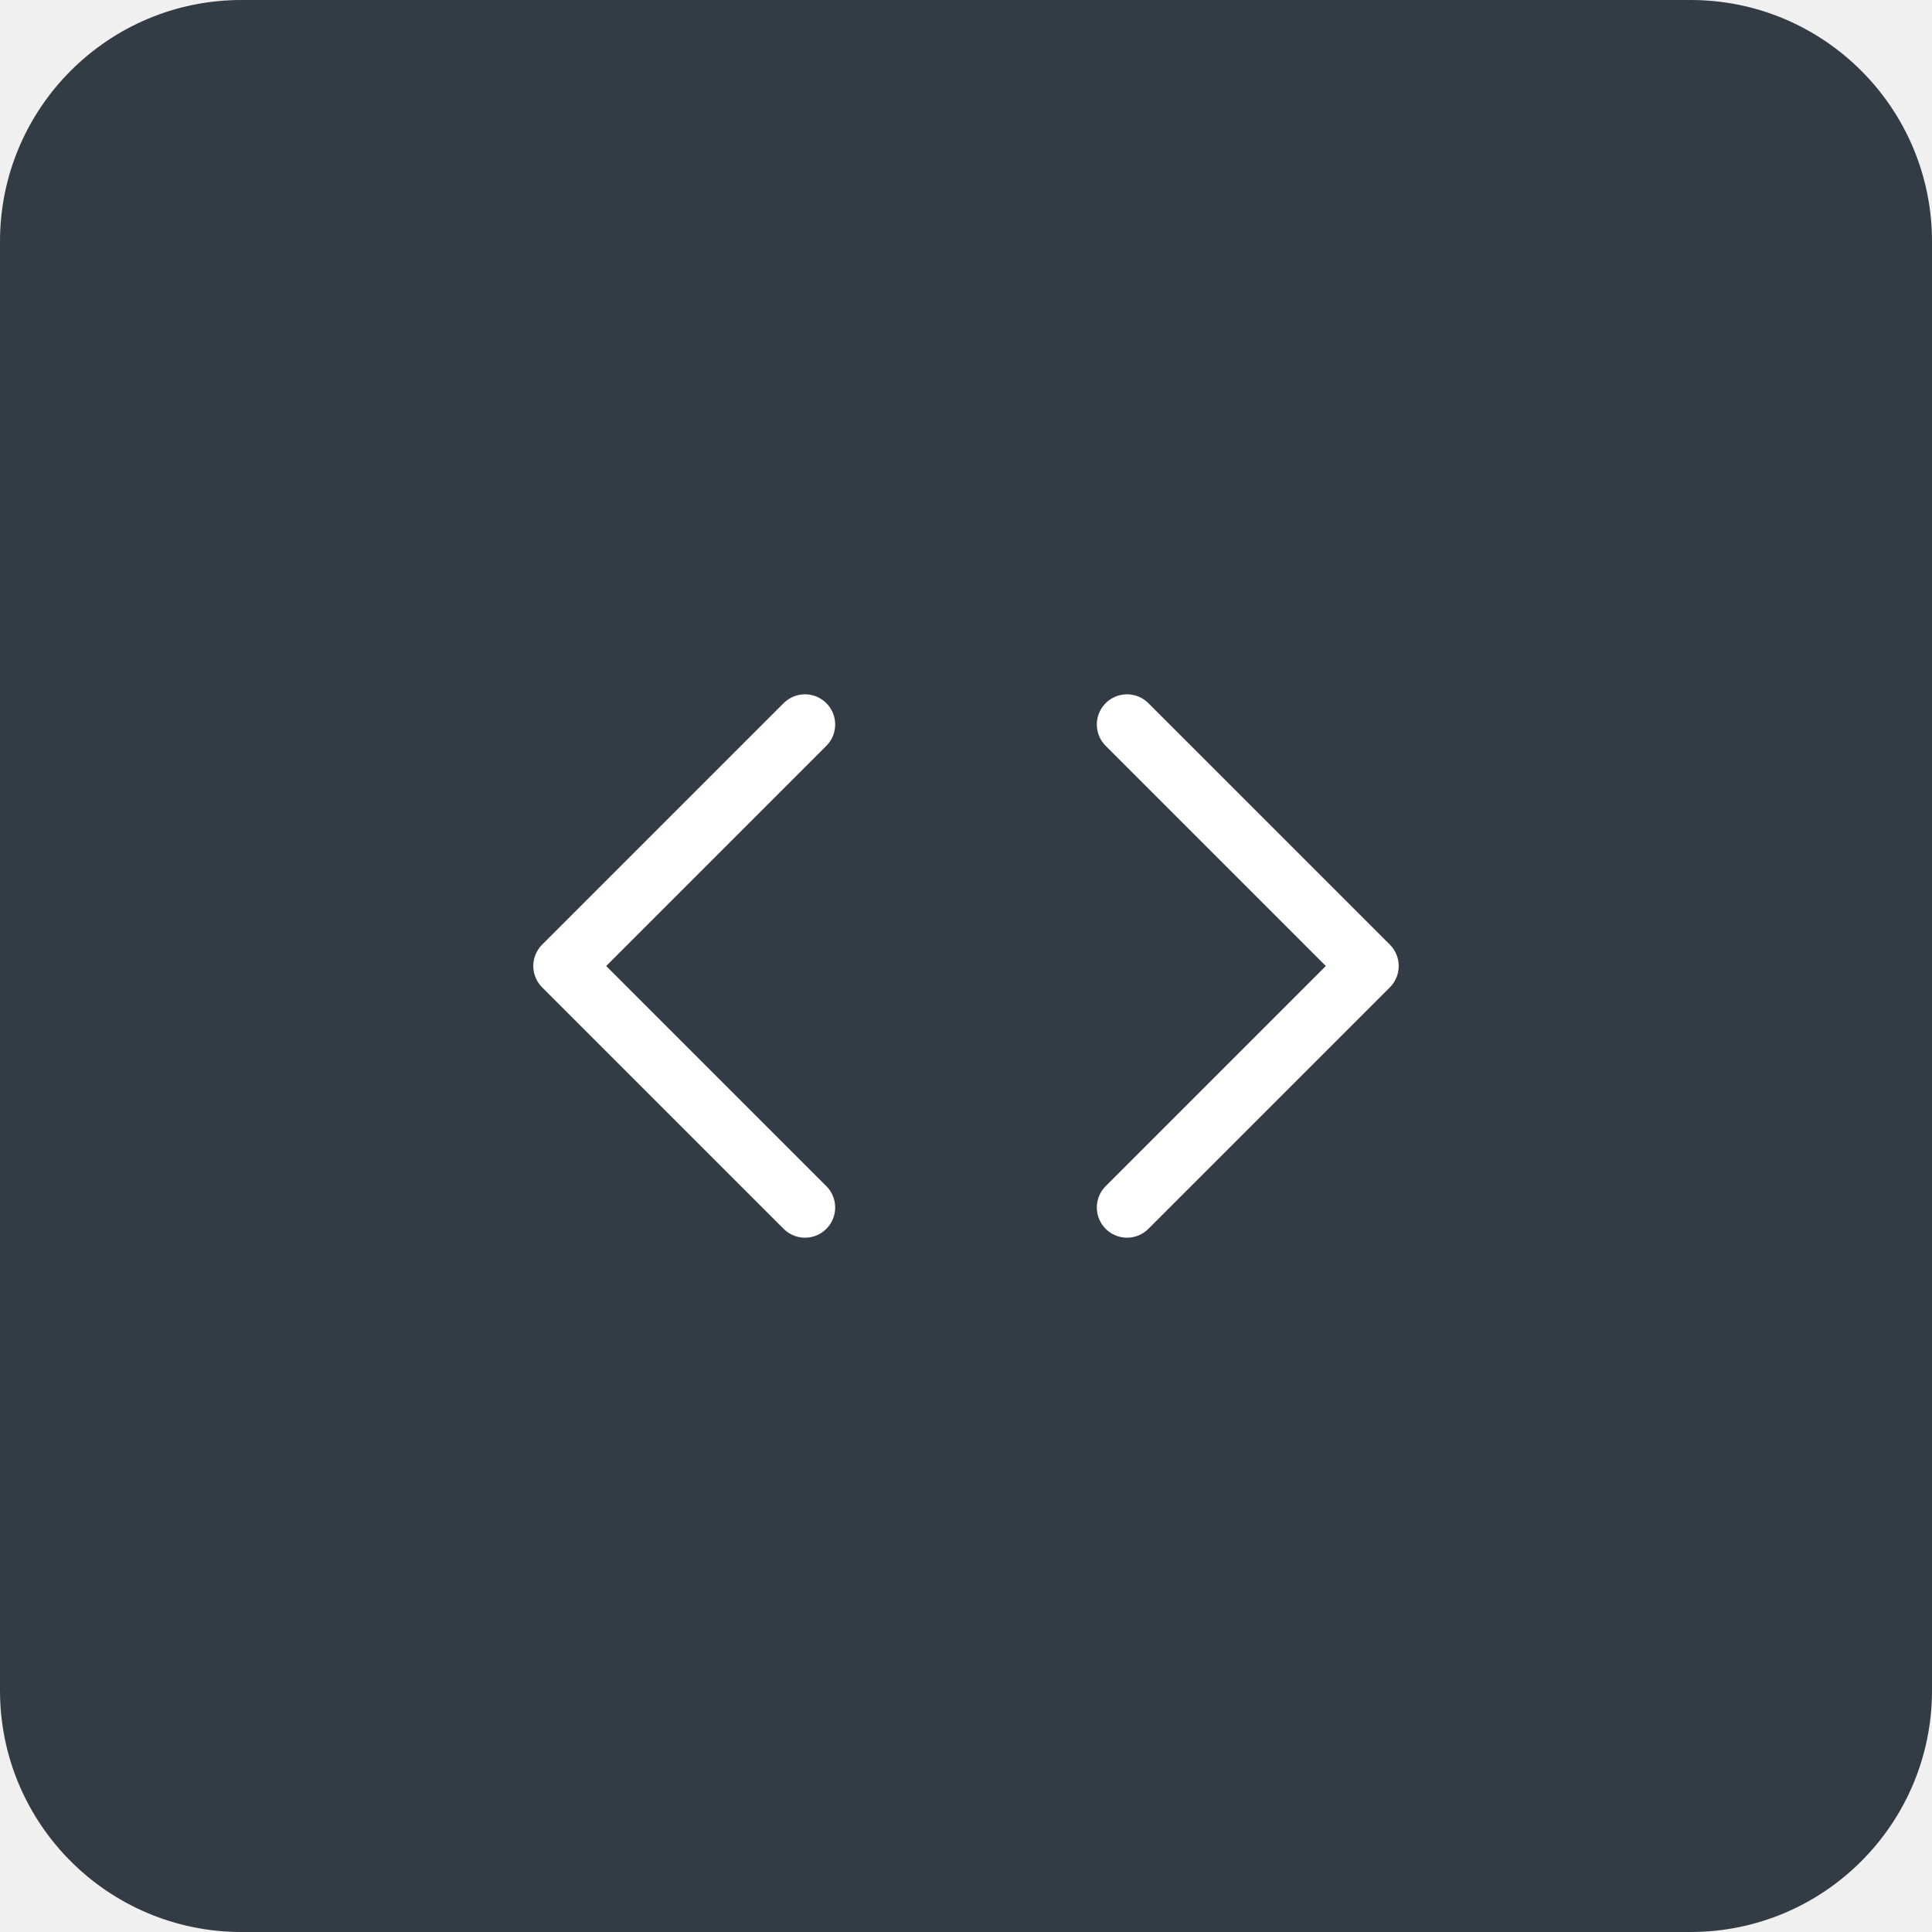
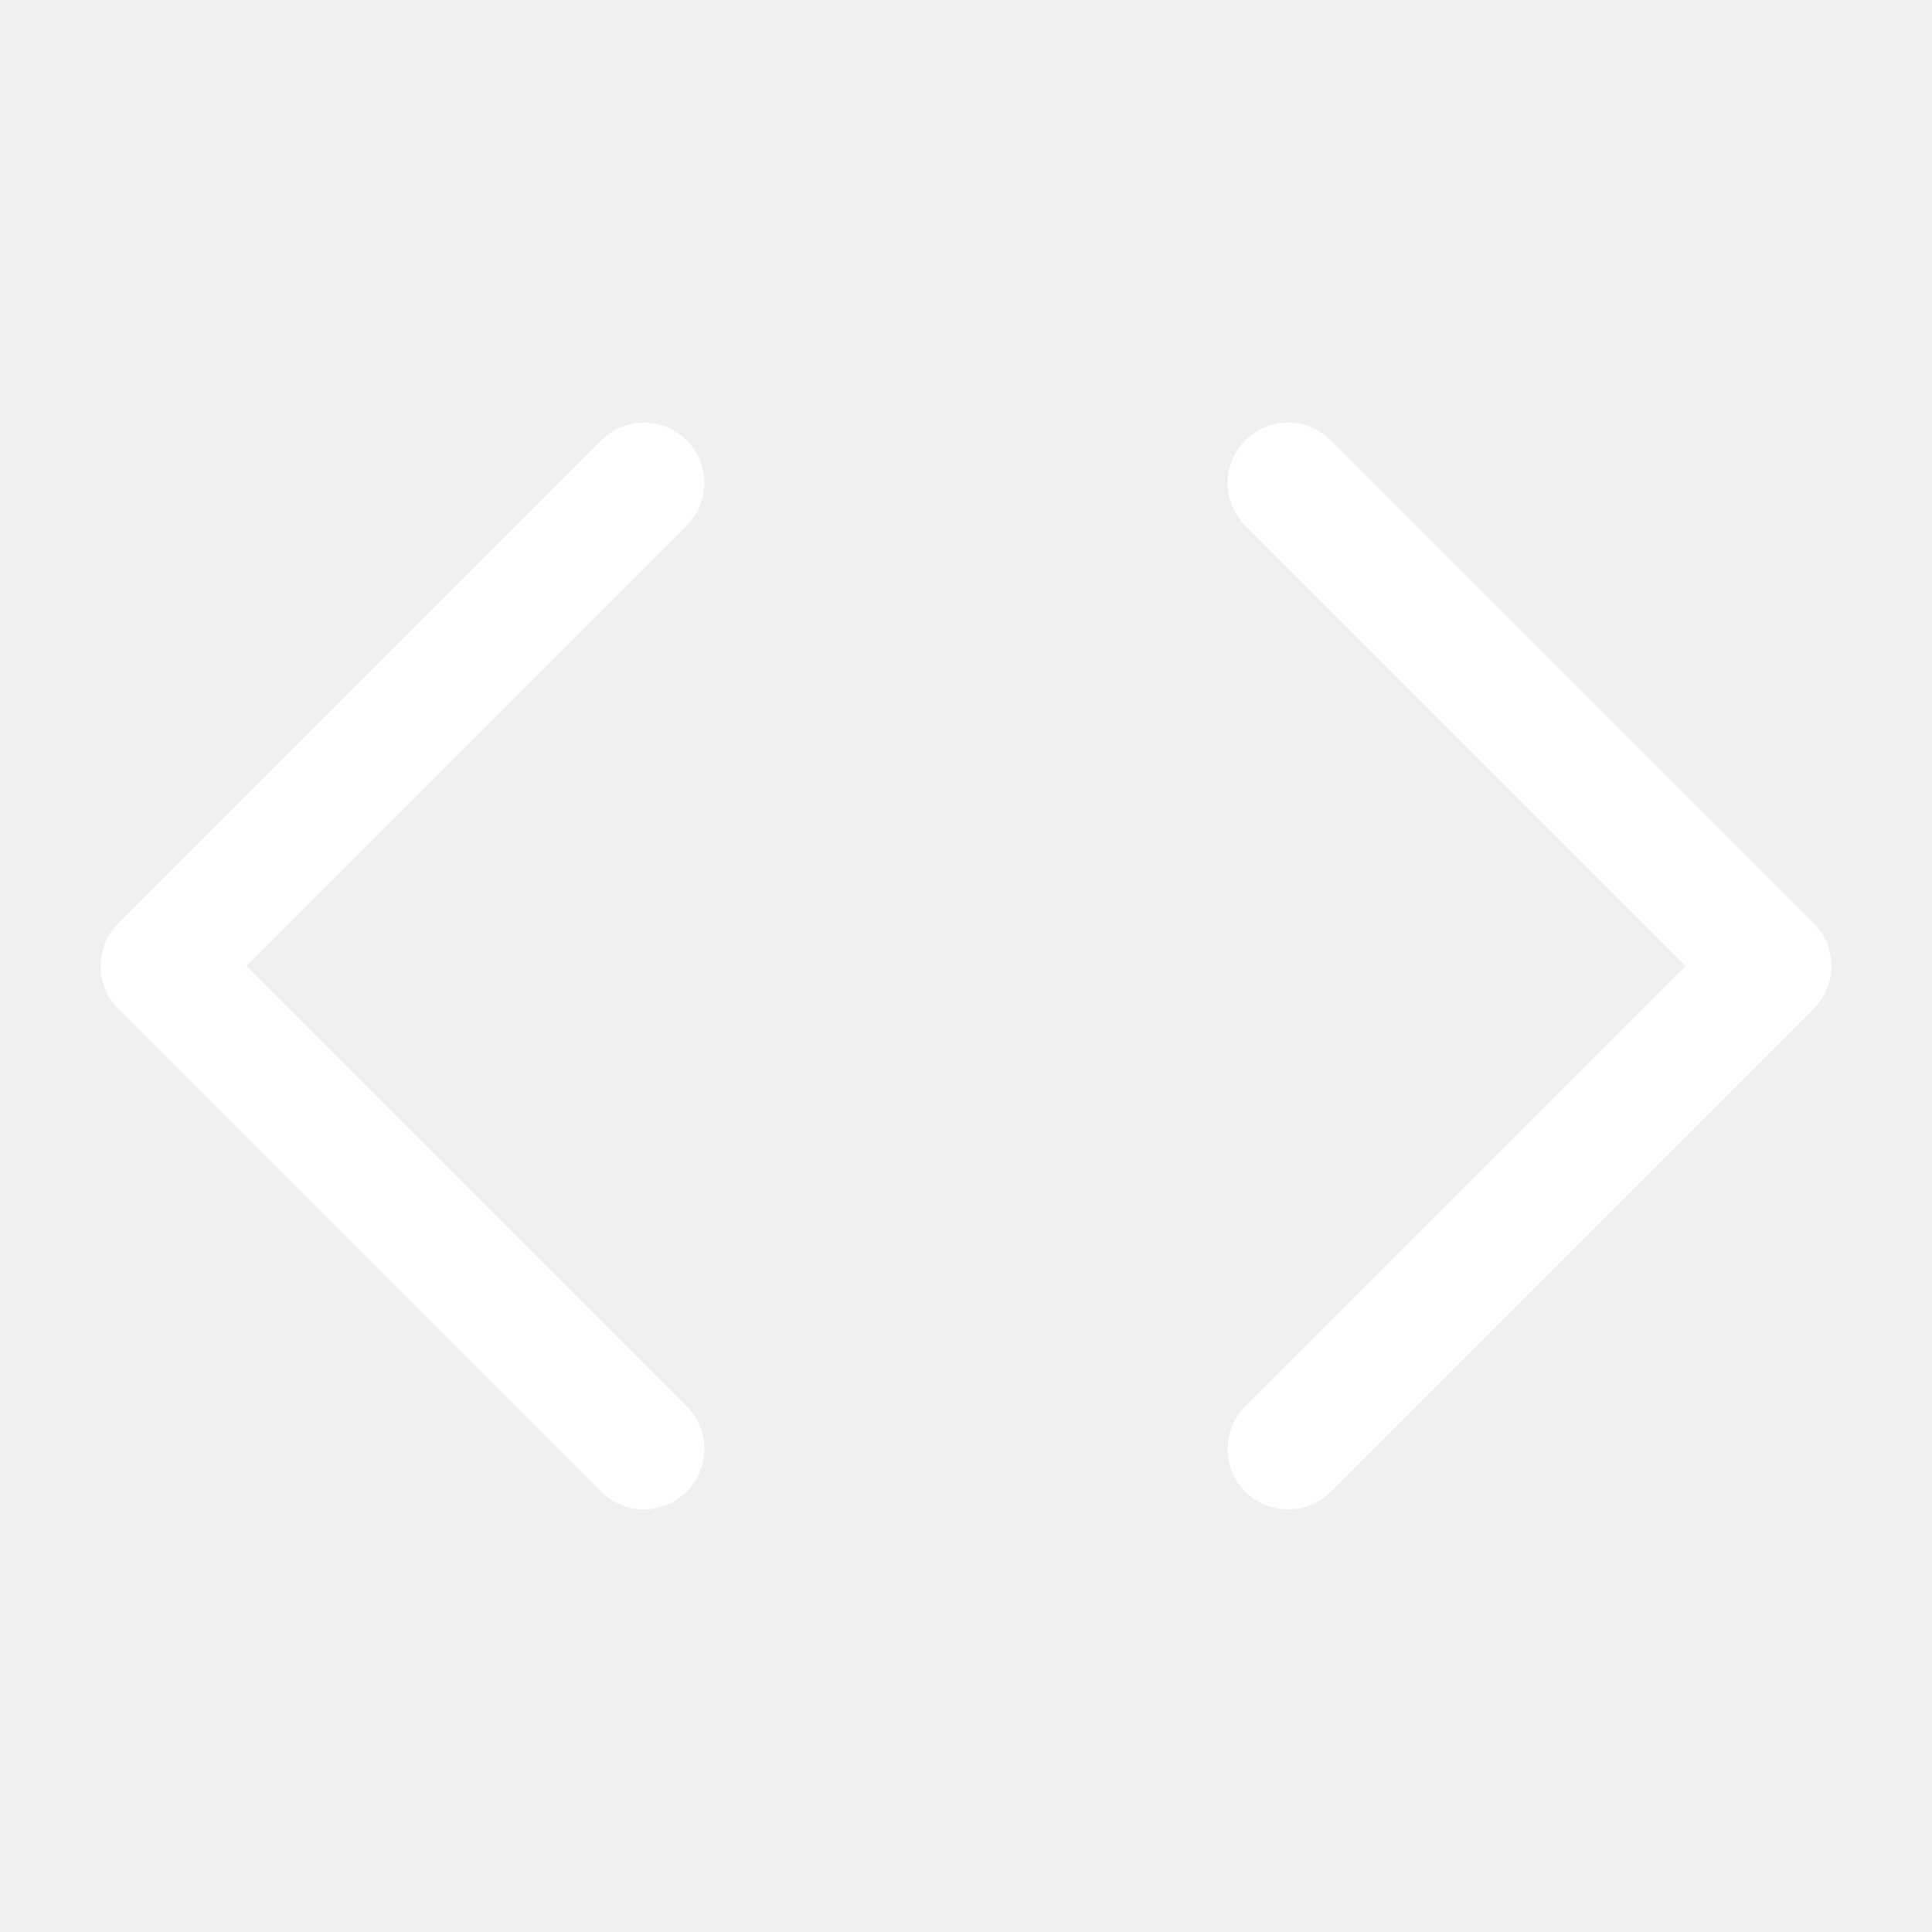
- <svg xmlns="http://www.w3.org/2000/svg" width="32" height="32" viewBox="0 0 32 32" fill="none">
-   <path d="M0 4C0 1.791 1.791 0 4 0H28C30.209 0 32 1.791 32 4V28C32 30.209 30.209 32 28 32H4C1.791 32 0 30.209 0 28V4Z" fill="#333B45" />
-   <path d="M18.667 20L22.667 16L18.667 12" stroke="white" stroke-linecap="round" stroke-linejoin="round" />
-   <path d="M13.333 12L9.333 16L13.333 20" stroke="white" stroke-linecap="round" stroke-linejoin="round" />
+ <svg xmlns="http://www.w3.org/2000/svg" width="16" height="16" viewBox="0 0 16 16" fill="none">
+   <path d="M10.667 12L14.667 8L10.667 4" stroke="white" stroke-linecap="round" stroke-linejoin="round" />
+   <path d="M5.333 4L1.333 8L5.333 12" stroke="white" stroke-linecap="round" stroke-linejoin="round" />
</svg>
